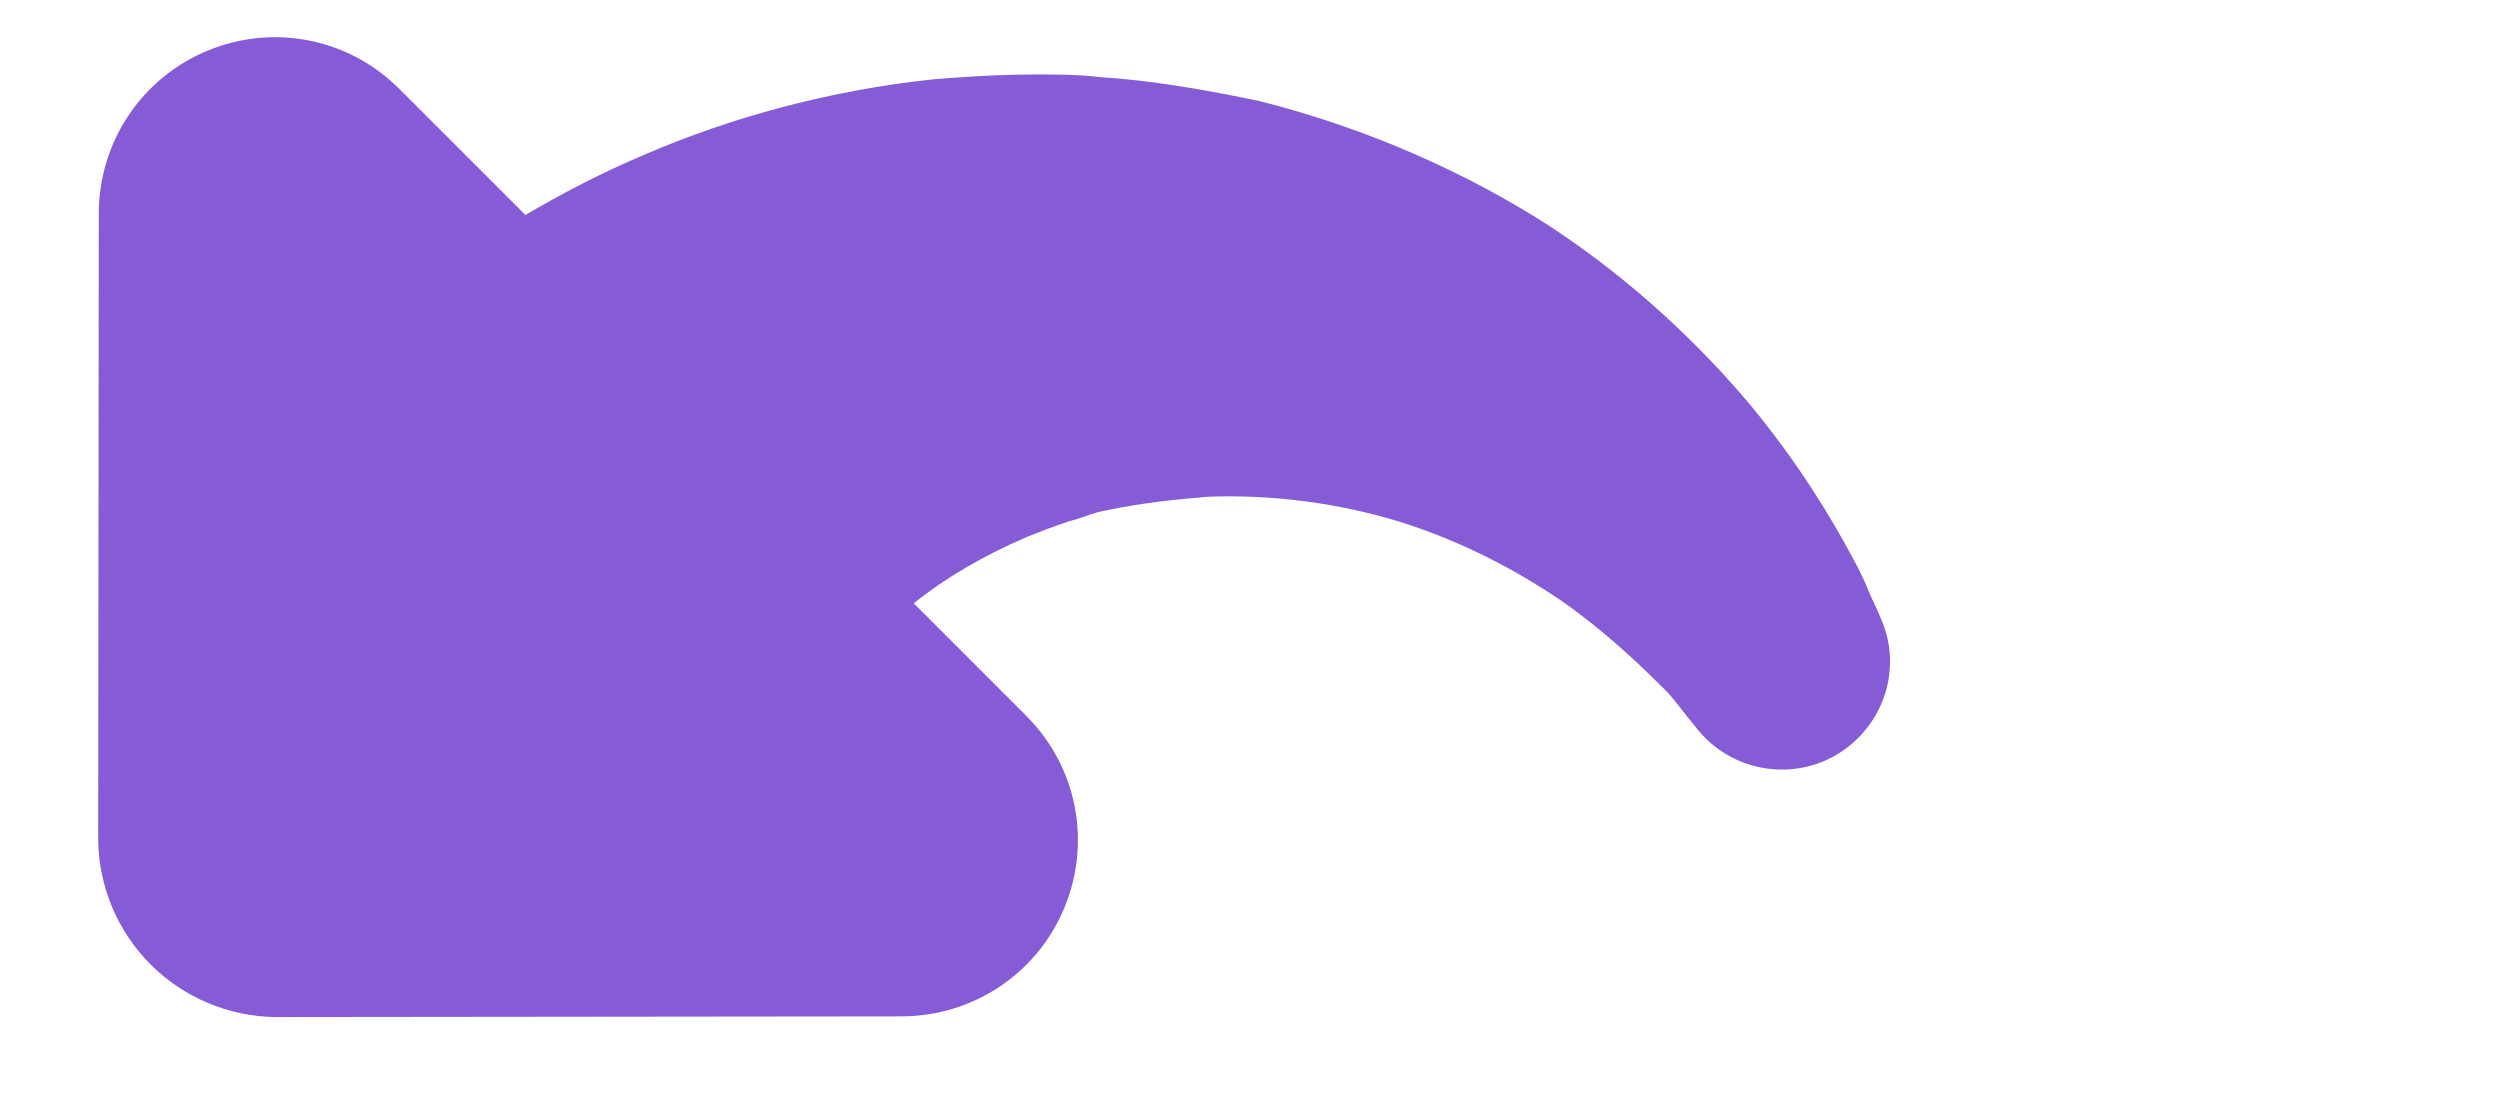
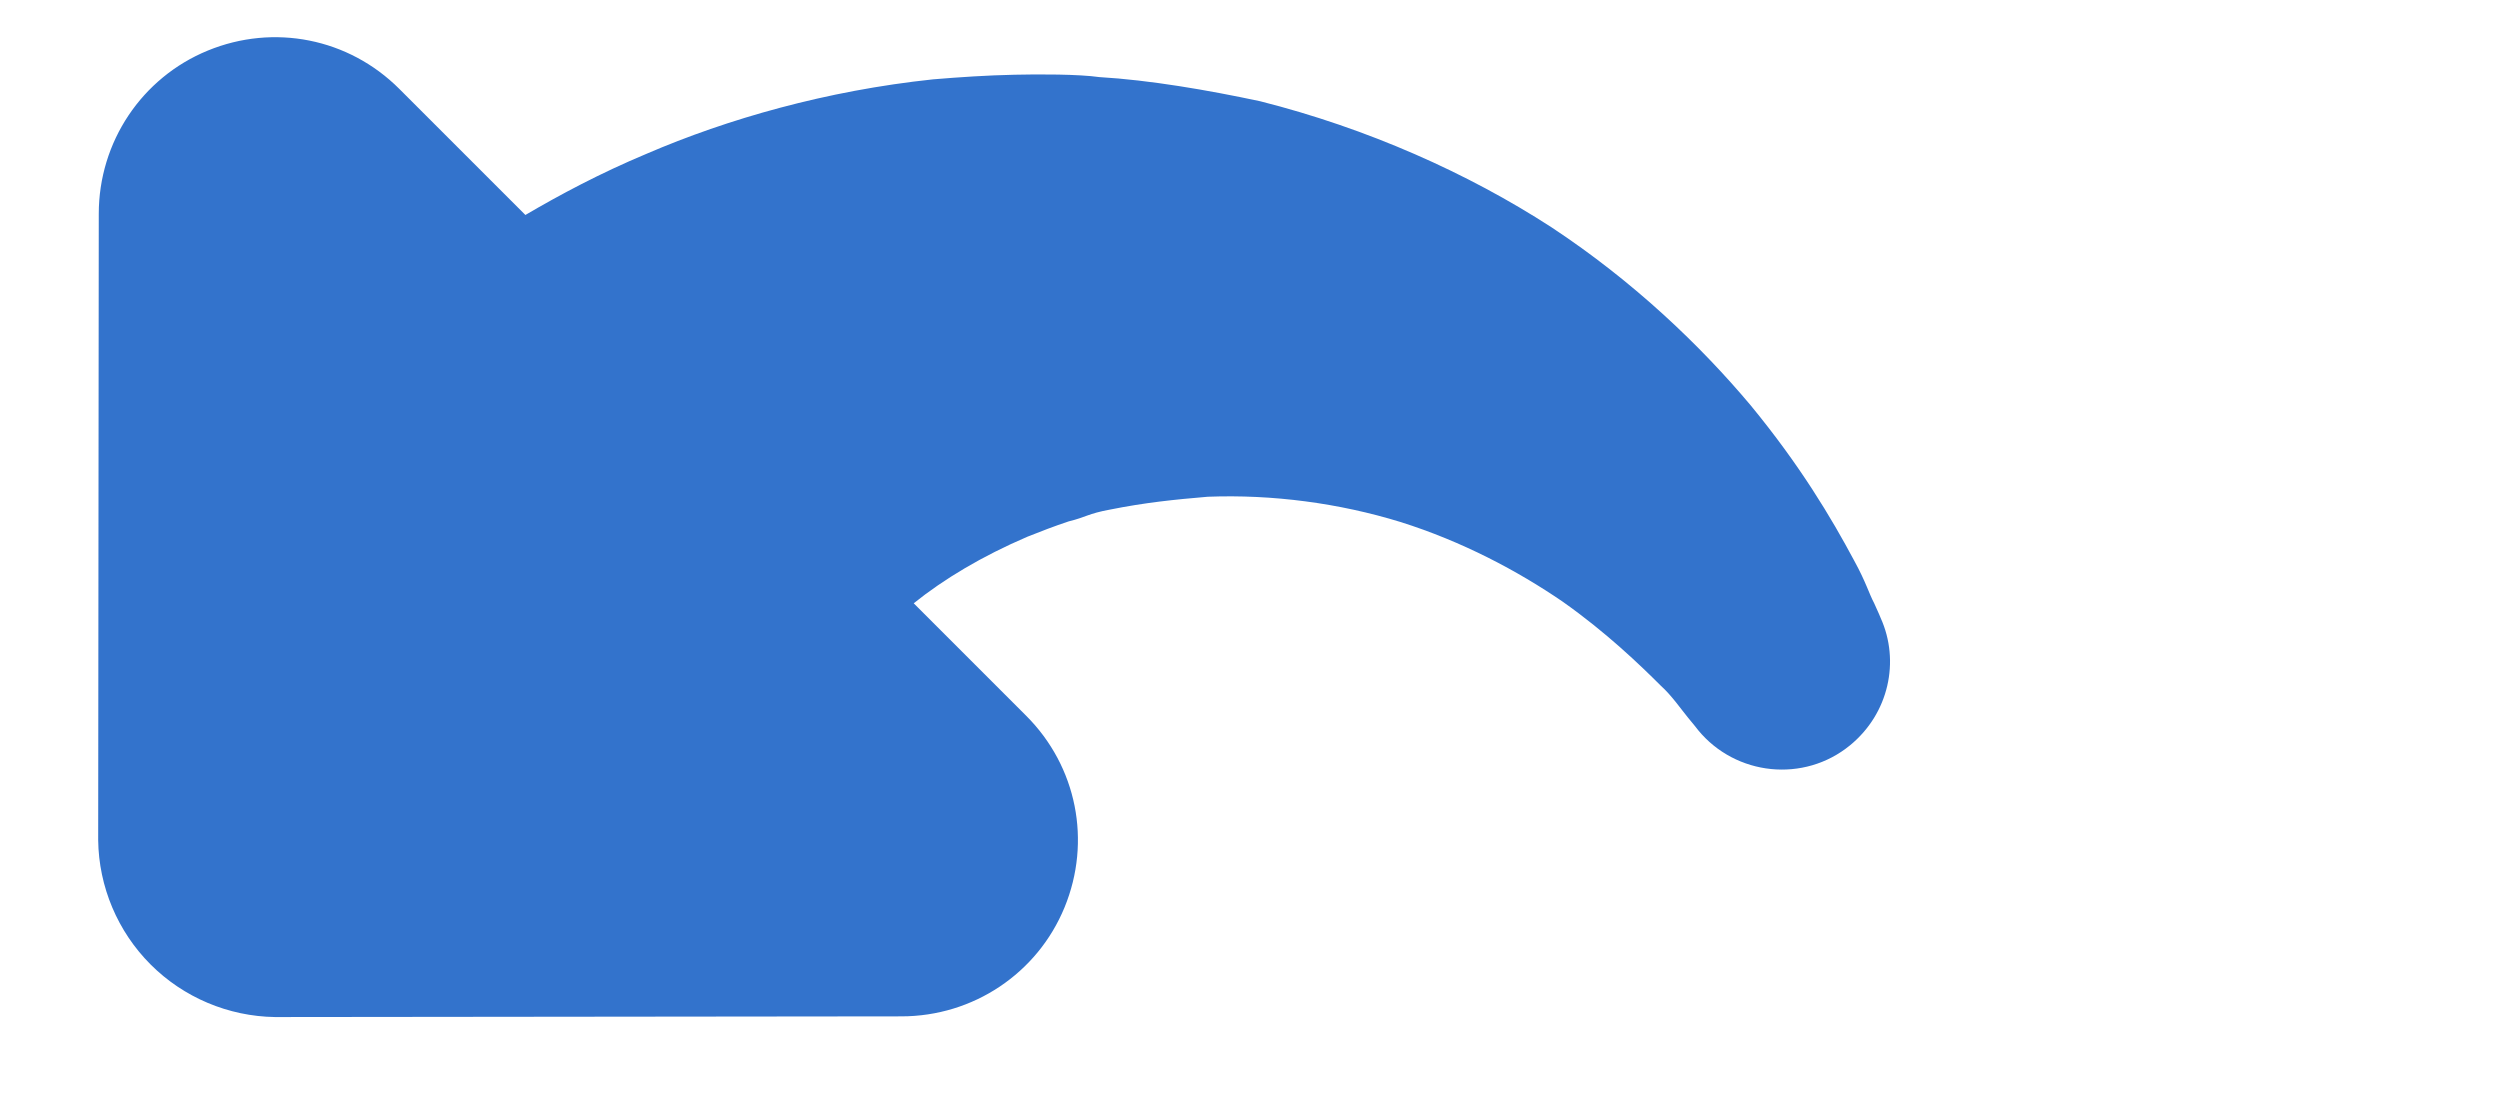
<svg xmlns="http://www.w3.org/2000/svg" width="18px" height="8px" viewBox="0 0 18 8" version="1.1">
  <defs />
  <g id="Page-1" stroke="none" stroke-width="1" fill="none" fill-rule="evenodd">
-     <g id="Desktop---1280x720" transform="translate(-446, -454)" fill="#855CD6">
+     <g id="Desktop---1280x720" transform="translate(-446, -454)" fill="#3373CC">
      <g id="Step-4---Playing-Trim" transform="translate(0, 42)">
        <g id="Re-record" transform="translate(434, 400)">
          <path d="M23.695,18.089 L20.509,21.281 C20.269,21.515 19.945,21.647 19.609,21.647 C19.273,21.647 18.949,21.515 18.708,21.281 L15.523,18.089 C15.157,17.723 15.049,17.177 15.247,16.703 C15.445,16.229 15.901,15.923 16.417,15.923 L17.563,15.923 C17.533,15.647 17.455,15.335 17.323,15.005 C17.282,14.909 17.239,14.813 17.191,14.717 C17.125,14.609 17.132,14.579 17.041,14.447 C16.897,14.231 16.765,14.069 16.608,13.883 C16.291,13.541 15.907,13.247 15.499,13.031 C15.085,12.815 14.653,12.683 14.269,12.611 C13.891,12.545 13.543,12.539 13.339,12.539 C13.237,12.533 13.105,12.557 13.039,12.563 C12.967,12.569 12.925,12.575 12.925,12.575 C12.499,12.617 12.115,12.305 12.073,11.879 C12.037,11.519 12.247,11.195 12.565,11.075 C12.565,11.075 12.607,11.057 12.673,11.033 C12.751,11.009 12.823,10.967 12.991,10.918 C13.327,10.816 13.753,10.708 14.311,10.654 C14.863,10.606 15.529,10.618 16.232,10.762 C16.933,10.912 17.671,11.195 18.355,11.603 C18.679,11.813 19.027,12.059 19.297,12.299 C19.417,12.389 19.621,12.593 19.741,12.719 C19.879,12.863 20.005,13.007 20.132,13.157 C20.617,13.757 20.977,14.405 21.211,14.993 C21.349,15.329 21.445,15.647 21.517,15.923 L22.801,15.923 C23.317,15.923 23.773,16.229 23.971,16.703 C24.169,17.177 24.061,17.723 23.695,18.089" id="re-record" transform="translate(18.06896, 16.13793) scale(-1, 1) rotate(-45) translate(-18.06896, -16.13793) " />
        </g>
      </g>
    </g>
  </g>
</svg>
